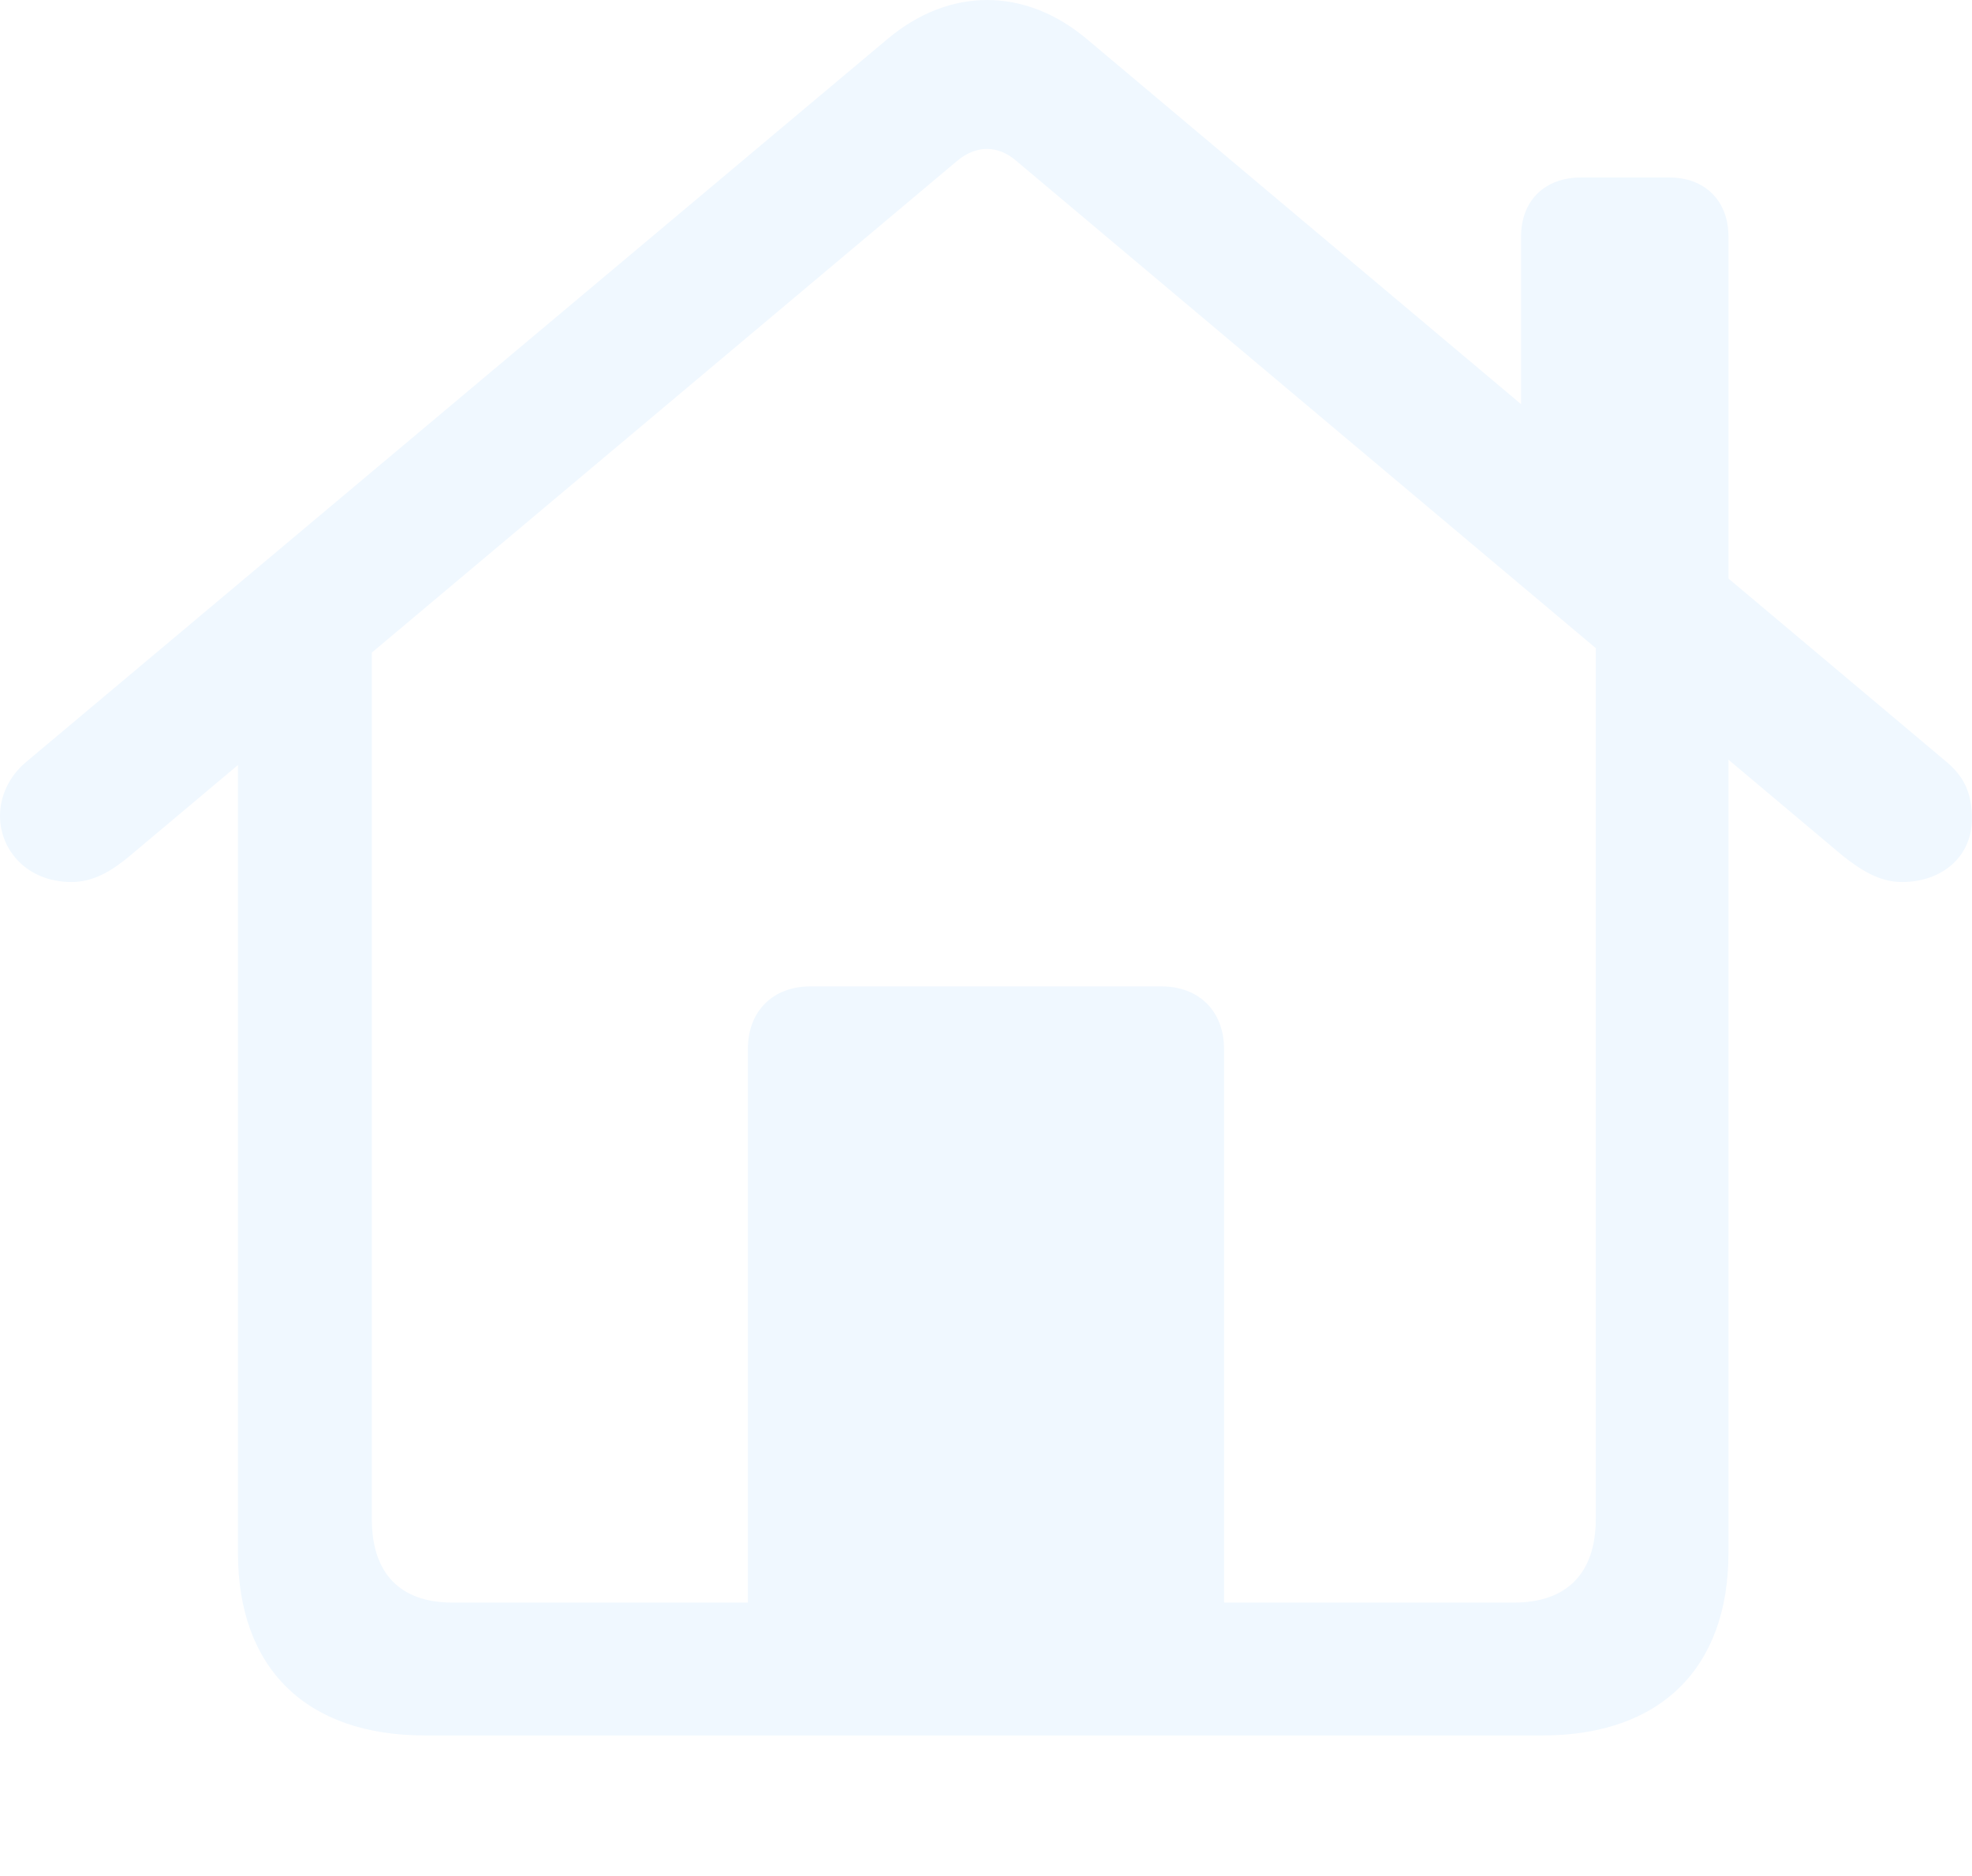
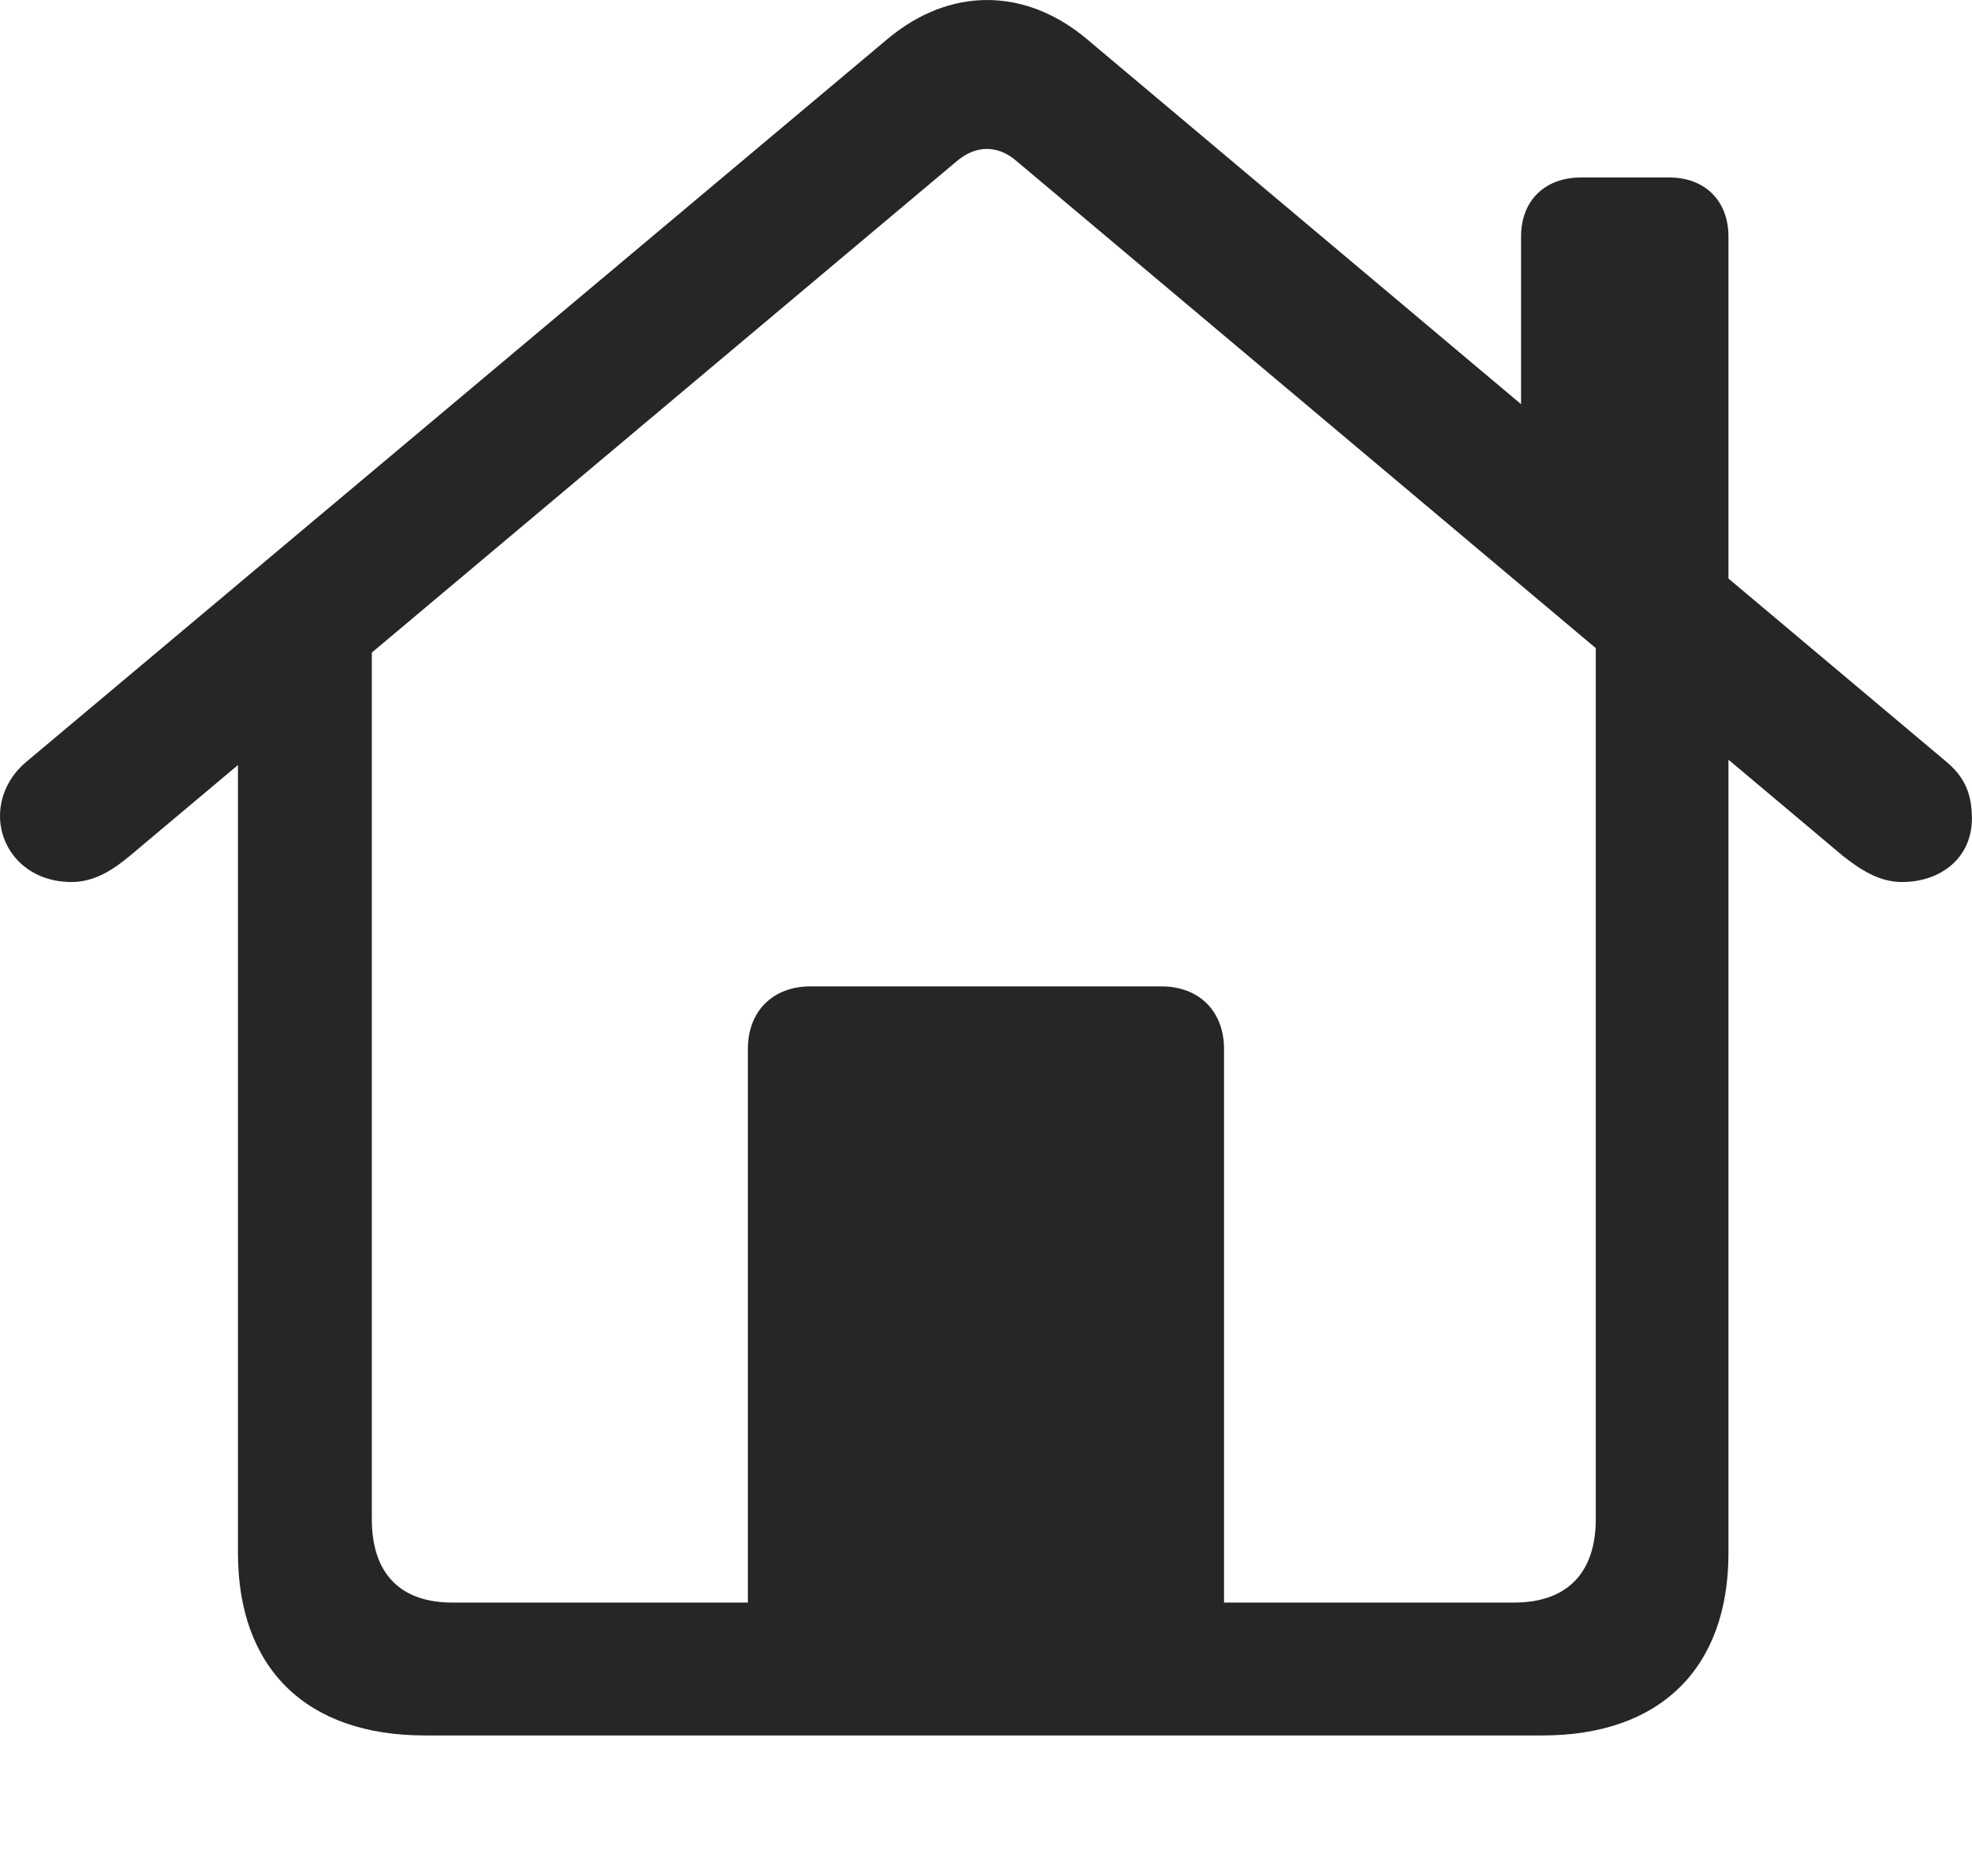
<svg xmlns="http://www.w3.org/2000/svg" version="1.1" width="23.304" height="22.16">
  <g>
    <rect height="22.16" opacity="0" width="23.304" x="0" y="0" />
-     <path d="M8.838 19.504L14.465 19.504L14.465 12.395C14.465 11.949 14.17 11.655 13.724 11.655L9.578 11.655C9.132 11.655 8.838 11.949 8.838 12.395ZM5.02 20.506L18.229 20.506C19.617 20.506 20.426 19.714 20.426 18.35L20.426 7.555L18.858 6.494L18.858 17.95C18.858 18.591 18.513 18.936 17.893 18.936L5.346 18.936C4.728 18.936 4.394 18.591 4.394 17.95L4.394 6.498L2.812 7.555L2.812 18.35C2.812 19.716 3.622 20.506 5.02 20.506ZM-8.88178e-16 9.641C-8.88178e-16 10.043 0.317 10.422 0.847 10.422C1.119 10.422 1.343 10.273 1.539 10.109L11.312 1.9C11.537 1.712 11.793 1.714 12.009 1.9L21.773 10.109C21.981 10.273 22.204 10.422 22.476 10.422C22.936 10.422 23.303 10.136 23.303 9.672C23.303 9.375 23.213 9.178 23 9L12.842 0.46C12.112-0.152 11.222-0.154 10.489 0.46L0.313 9C0.099 9.178-8.88178e-16 9.417-8.88178e-16 9.641ZM17.975 5.239L20.426 7.314L20.426 2.796C20.426 2.369 20.144 2.097 19.727 2.097L18.684 2.097C18.257 2.097 17.975 2.369 17.975 2.796Z" fill="#f0f8ff" />
+     <path d="M8.838 19.504L14.465 19.504L14.465 12.395C14.465 11.949 14.17 11.655 13.724 11.655L9.578 11.655C9.132 11.655 8.838 11.949 8.838 12.395ZM5.02 20.506L18.229 20.506C19.617 20.506 20.426 19.714 20.426 18.35L20.426 7.555L18.858 6.494L18.858 17.95C18.858 18.591 18.513 18.936 17.893 18.936L5.346 18.936C4.728 18.936 4.394 18.591 4.394 17.95L4.394 6.498L2.812 7.555L2.812 18.35C2.812 19.716 3.622 20.506 5.02 20.506ZM-8.88178e-16 9.641C-8.88178e-16 10.043 0.317 10.422 0.847 10.422C1.119 10.422 1.343 10.273 1.539 10.109L11.312 1.9C11.537 1.712 11.793 1.714 12.009 1.9L21.773 10.109C21.981 10.273 22.204 10.422 22.476 10.422C22.936 10.422 23.303 10.136 23.303 9.672C23.303 9.375 23.213 9.178 23 9L12.842 0.46C12.112-0.152 11.222-0.154 10.489 0.46L0.313 9C0.099 9.178-8.88178e-16 9.417-8.88178e-16 9.641ZM17.975 5.239L20.426 7.314L20.426 2.796C20.426 2.369 20.144 2.097 19.727 2.097L18.684 2.097C18.257 2.097 17.975 2.369 17.975 2.796Z" fill="#000000" fill-opacity="0.85" />
  </g>
</svg>
